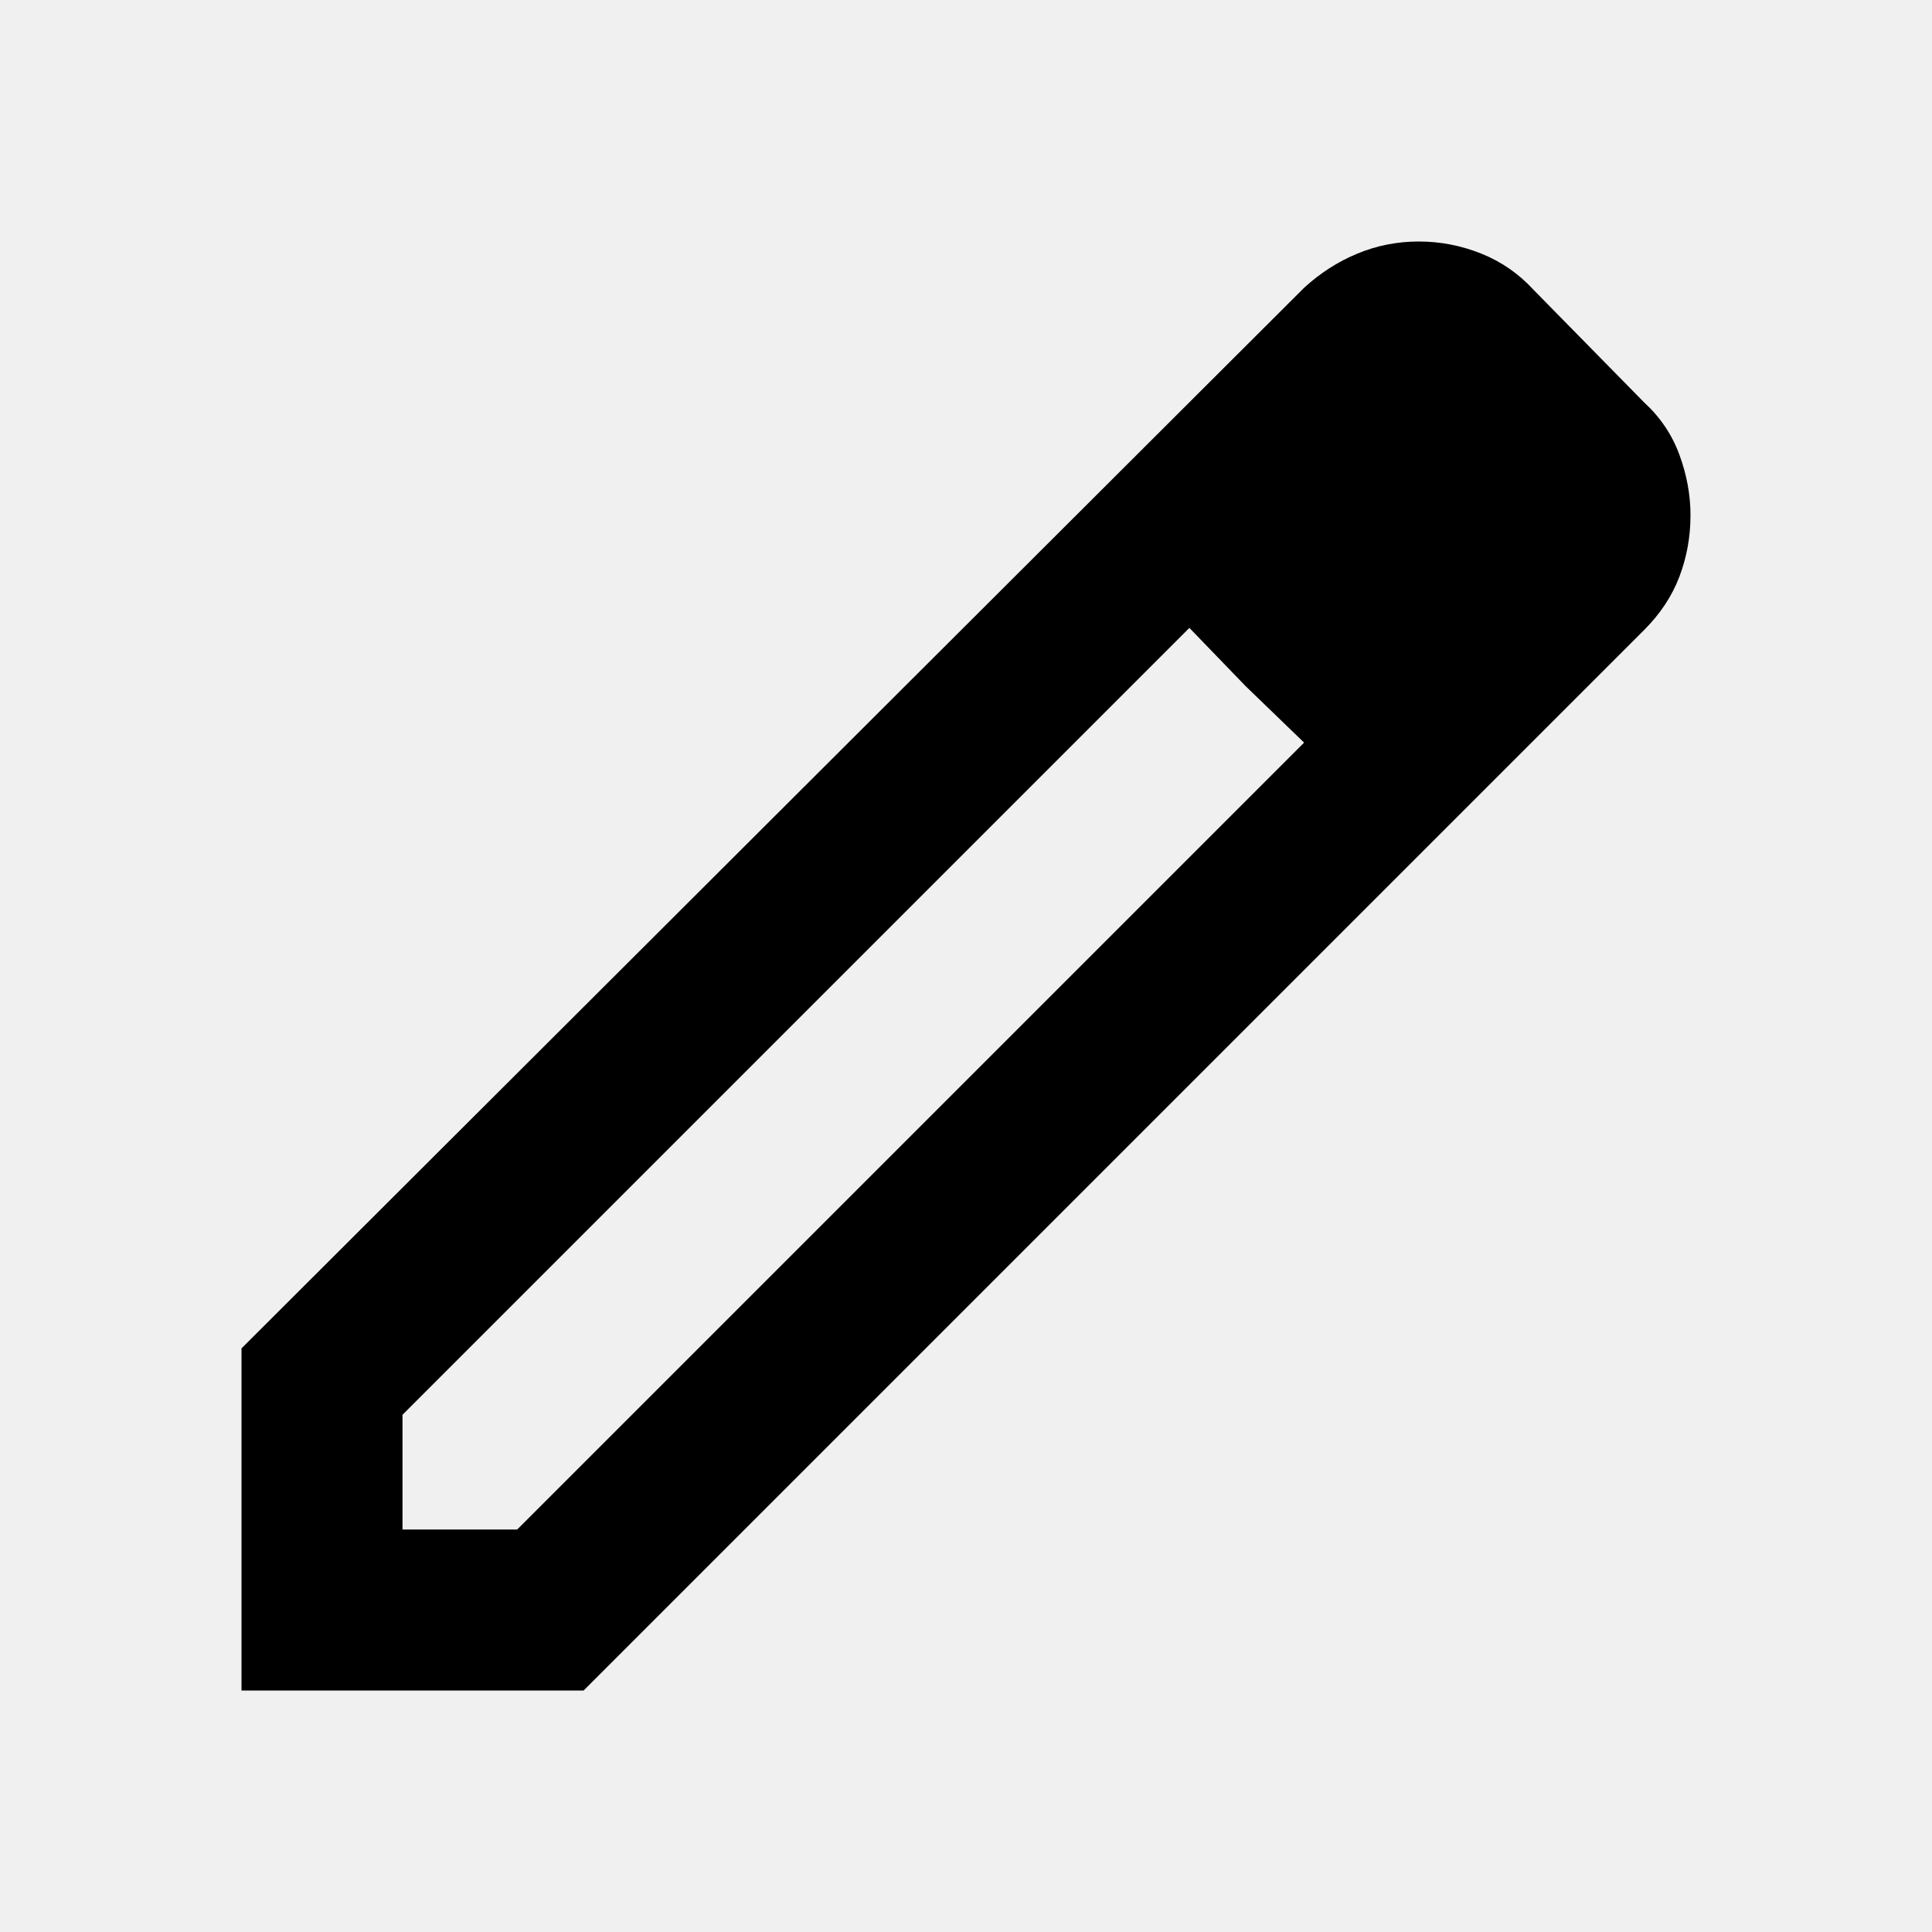
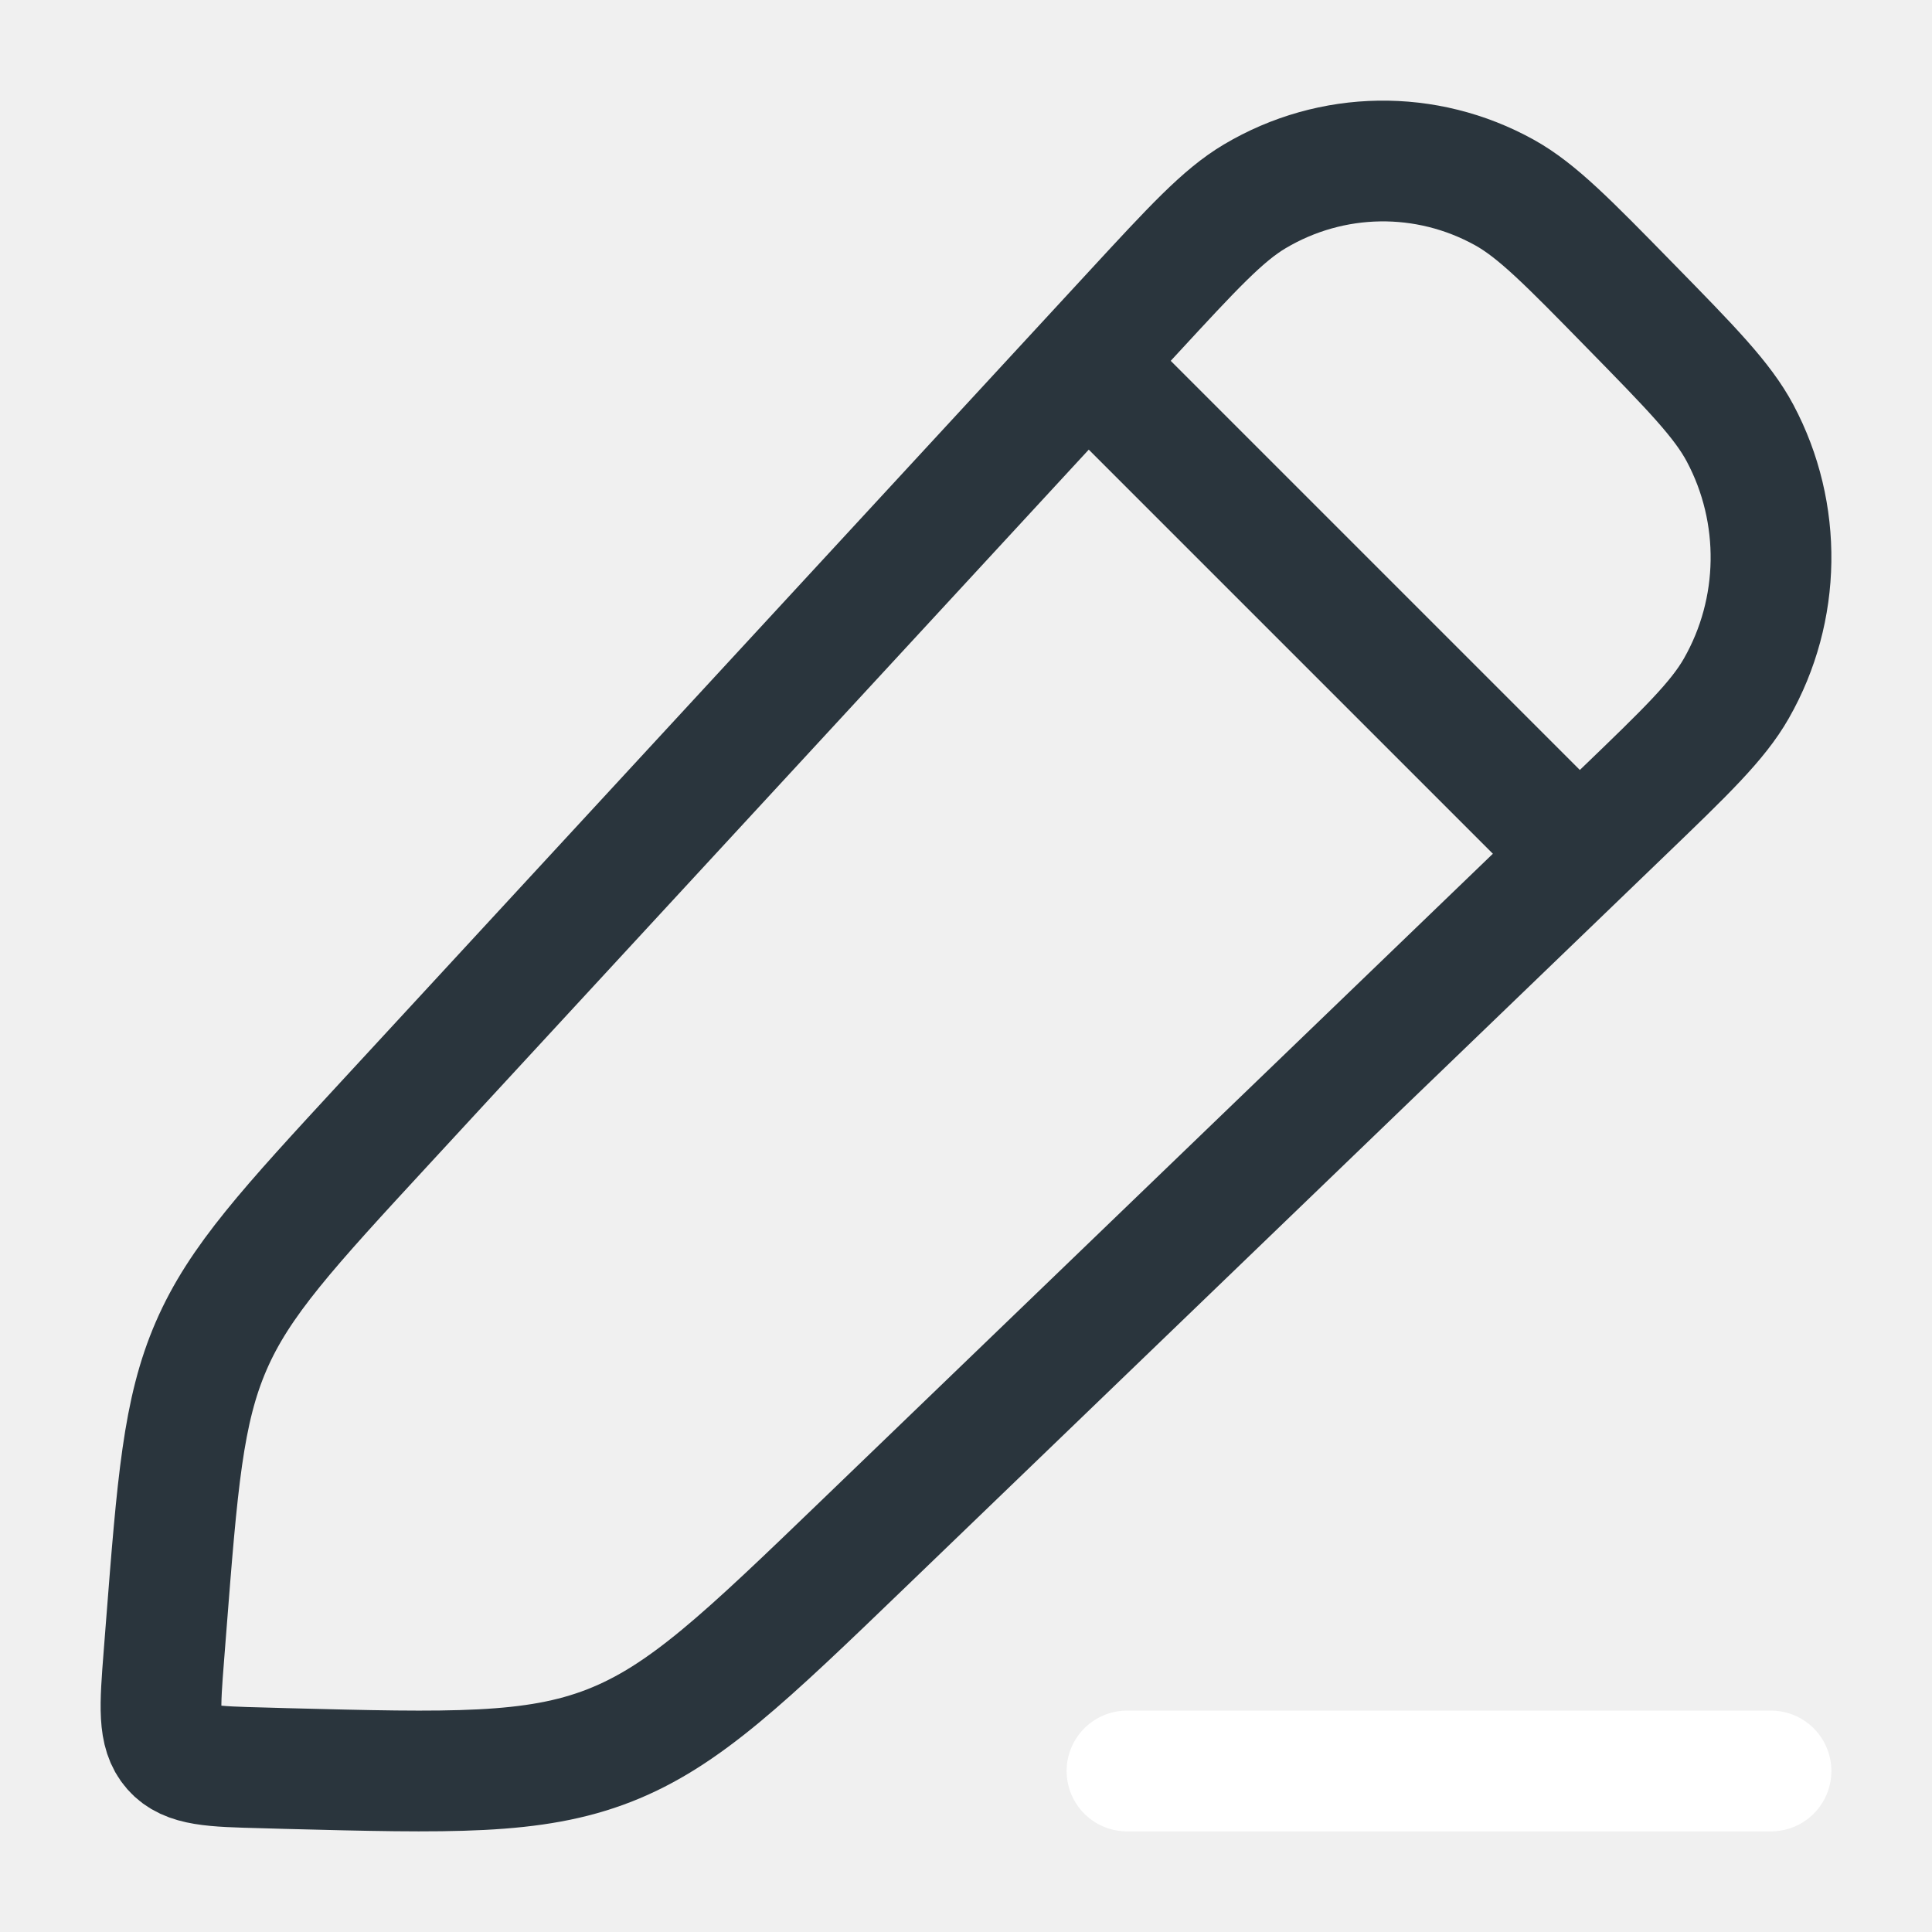
- <svg xmlns="http://www.w3.org/2000/svg" height="24px" viewBox="0 -960 960 960" width="24px" fill="#000000">
-   <path d="M200-200h57l391-391-57-57-391 391v57Zm-80 80v-170l528-527q12-11 26.5-17t30.5-6q16 0 31 6t26 18l55 56q12 11 17.5 26t5.5 30q0 16-5.5 30.5T817-647L290-120H120Zm640-584-56-56 56 56Zm-141 85-28-29 57 57-29-28Z" />
+ <svg xmlns="http://www.w3.org/2000/svg" width="24" height="24" viewBox="0 0 24 24" fill="none">
+   <path d="M14.074 3.885C14.819 3.078 15.191 2.674 15.587 2.439C16.543 1.871 17.719 1.853 18.69 2.392C19.093 2.616 19.477 3.008 20.245 3.793C21.013 4.577 21.397 4.97 21.616 5.381C22.144 6.373 22.127 7.575 21.57 8.551C21.34 8.955 20.945 9.336 20.154 10.097L10.751 19.154C9.253 20.597 8.504 21.318 7.568 21.684C6.632 22.049 5.603 22.022 3.545 21.969L3.265 21.961C2.639 21.945 2.326 21.937 2.144 21.73C1.962 21.523 1.986 21.204 2.036 20.566L2.063 20.22C2.203 18.424 2.273 17.526 2.624 16.718C2.974 15.911 3.579 15.255 4.789 13.944L14.074 3.885Z" stroke="#2A353D" stroke-width="1.5" stroke-linejoin="round" />
+   <path d="M13 4L20 11" stroke="#2A353D" stroke-width="1.5" stroke-linejoin="round" />
+   <path d="M14 22L22 22" stroke="#ffffff" stroke-width="1.5" stroke-linecap="round" stroke-linejoin="round" />
</svg>
